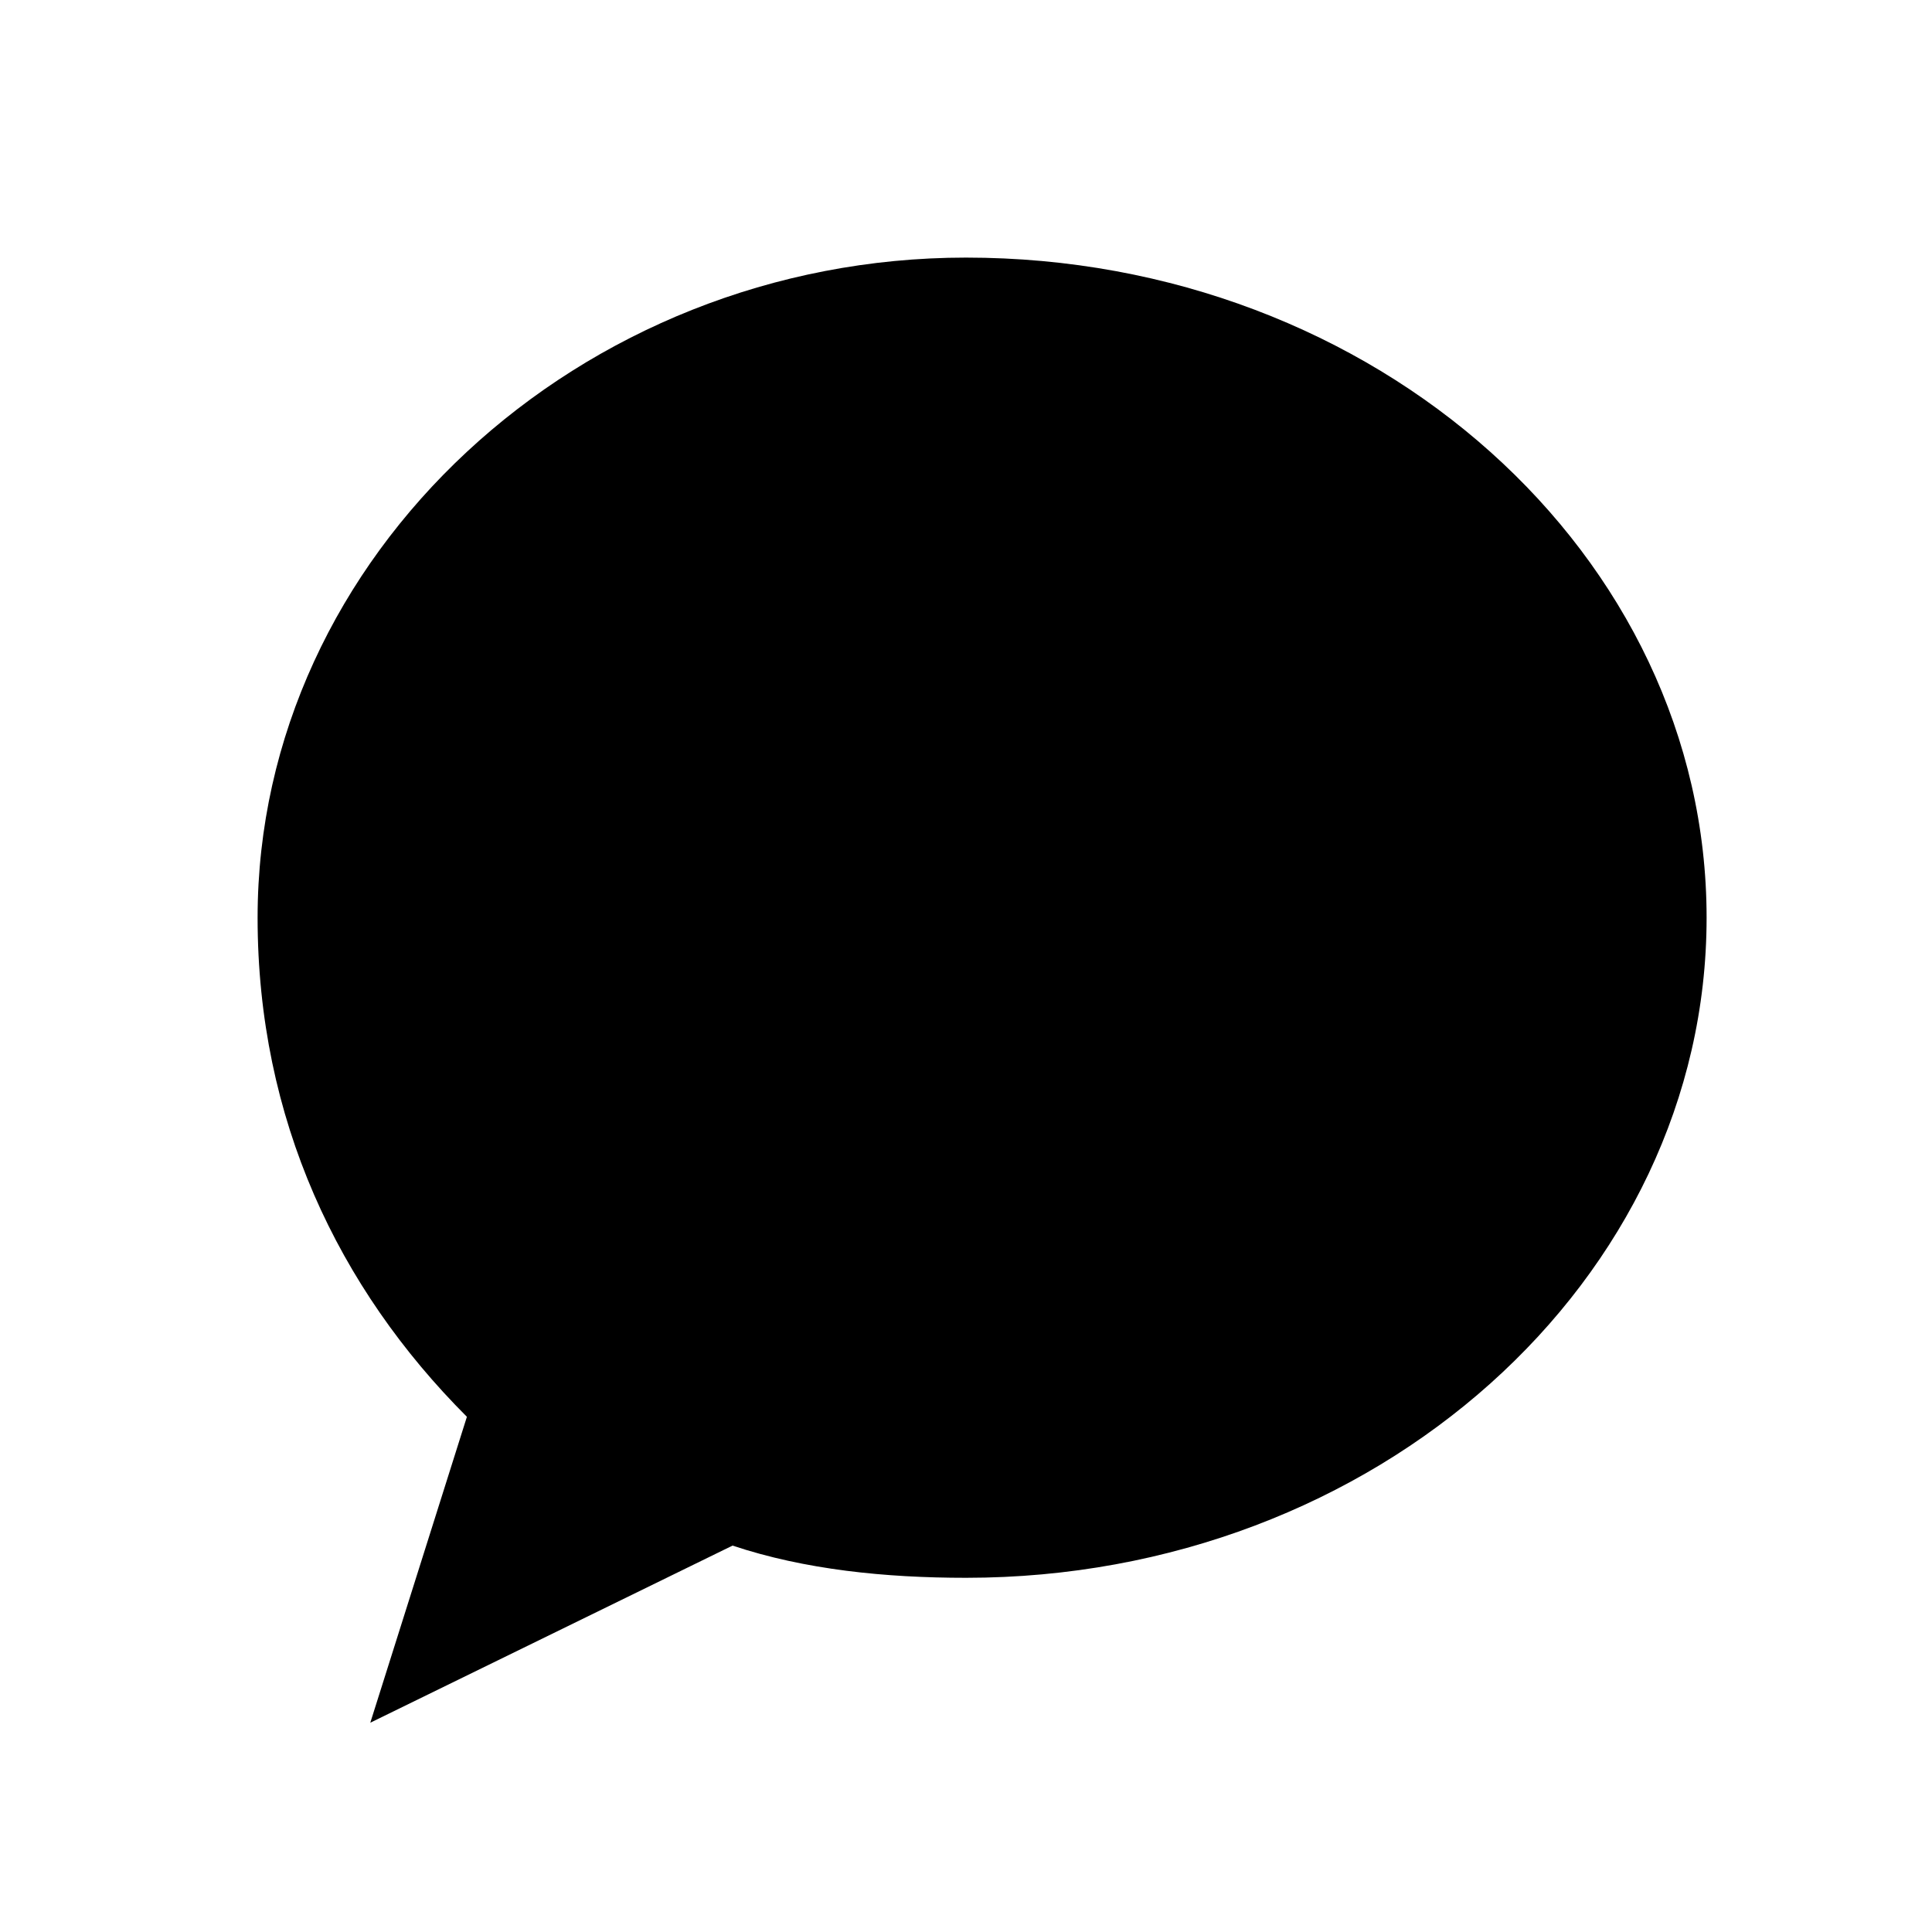
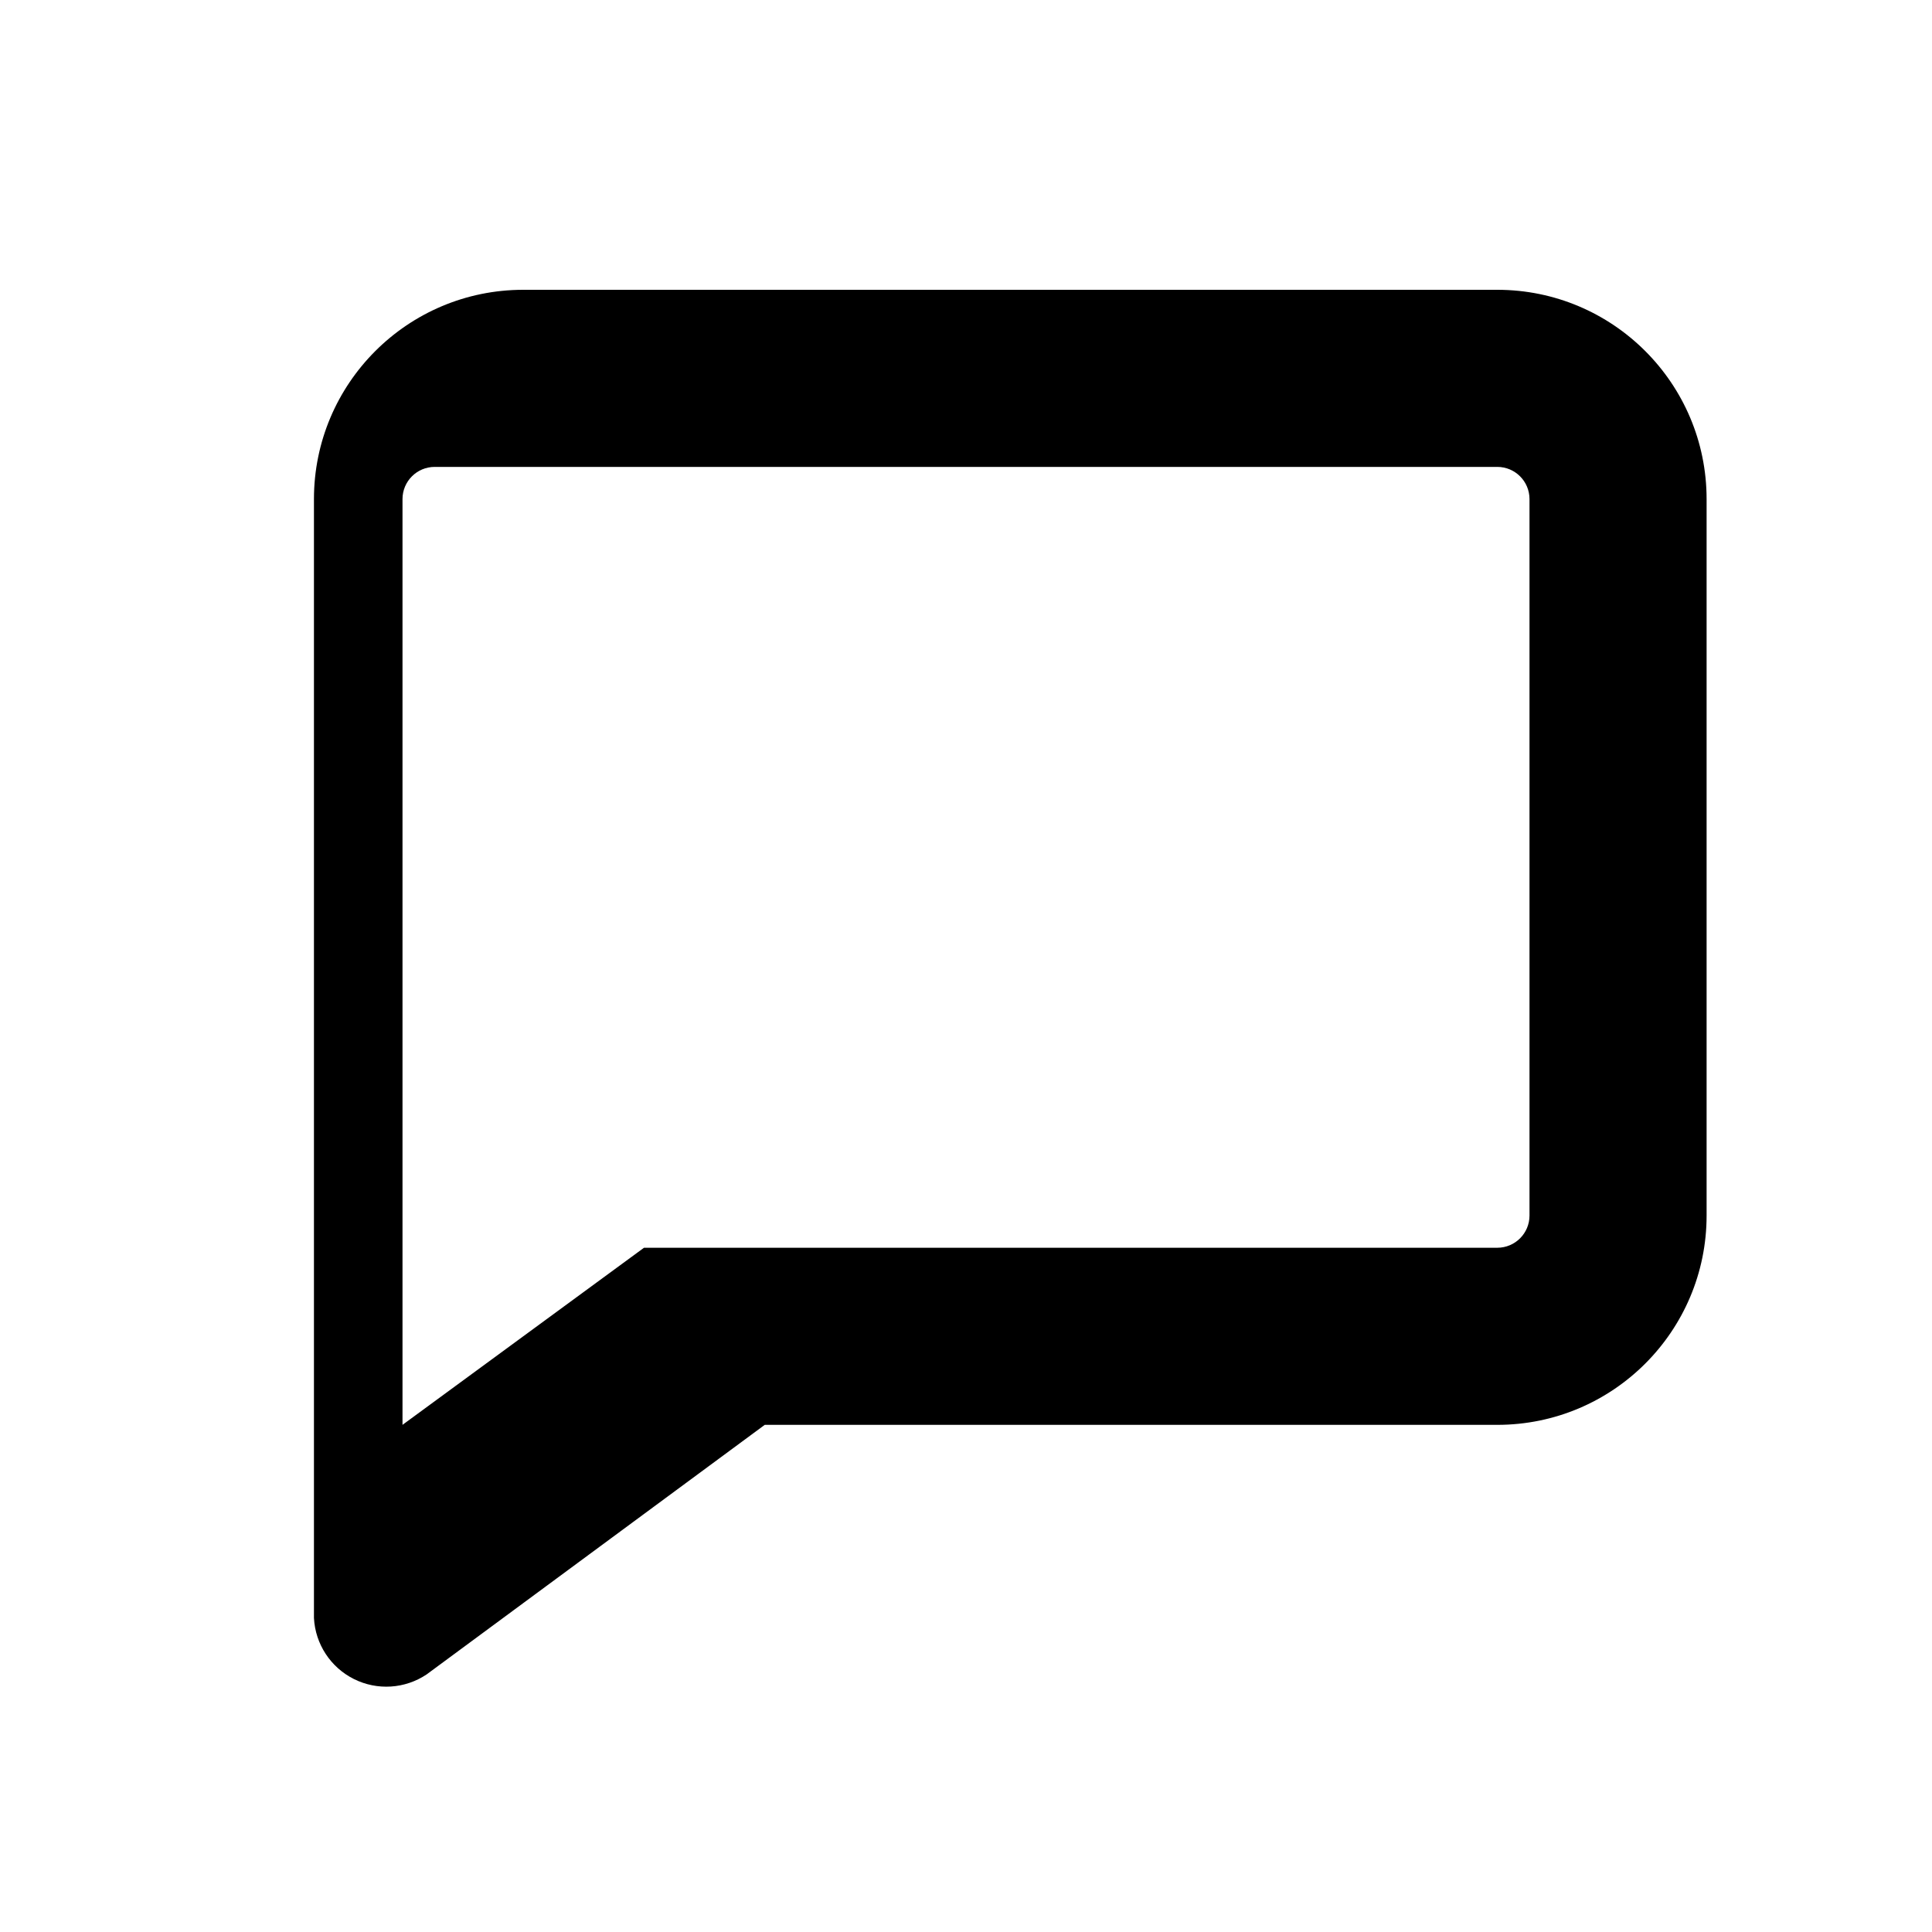
- <svg xmlns="http://www.w3.org/2000/svg" viewBox="0 0 24 24" fill="#000000">
-   <path d="M12 3.2c5.1 0 9.2 3.7 9.2 8.2s-4.1 8.2-9.2 8.2c-1 0-2-.1-2.9-.4L4.6 21.4l1.2-3.8C4.2 16 3.2 13.9 3.2 11.4c0-4.5 4-8.2 8.8-8.2z" />
+ <svg xmlns="http://www.w3.org/2000/svg" viewBox="0 0 24 24" fill="#000000" fill-rule="evenodd">
+   <path d="M5.4 3.6h13.2A2.6 2.6 0 0 1 21.2 6.2v8.9a2.6 2.6 0 0 1-2.6 2.6H9.5l-4.2 3.1a.9.9 0 0 1-1.4-.7V6.2a2.6 2.6 0 0 1 2.6-2.6Zm0 2.2a.4.4 0 0 0-.4.4v11.5l3-2.2h10.6a.4.4 0 0 0 .4-.4V6.2a.4.4 0 0 0-.4-.4H5.4Z" />
</svg>
